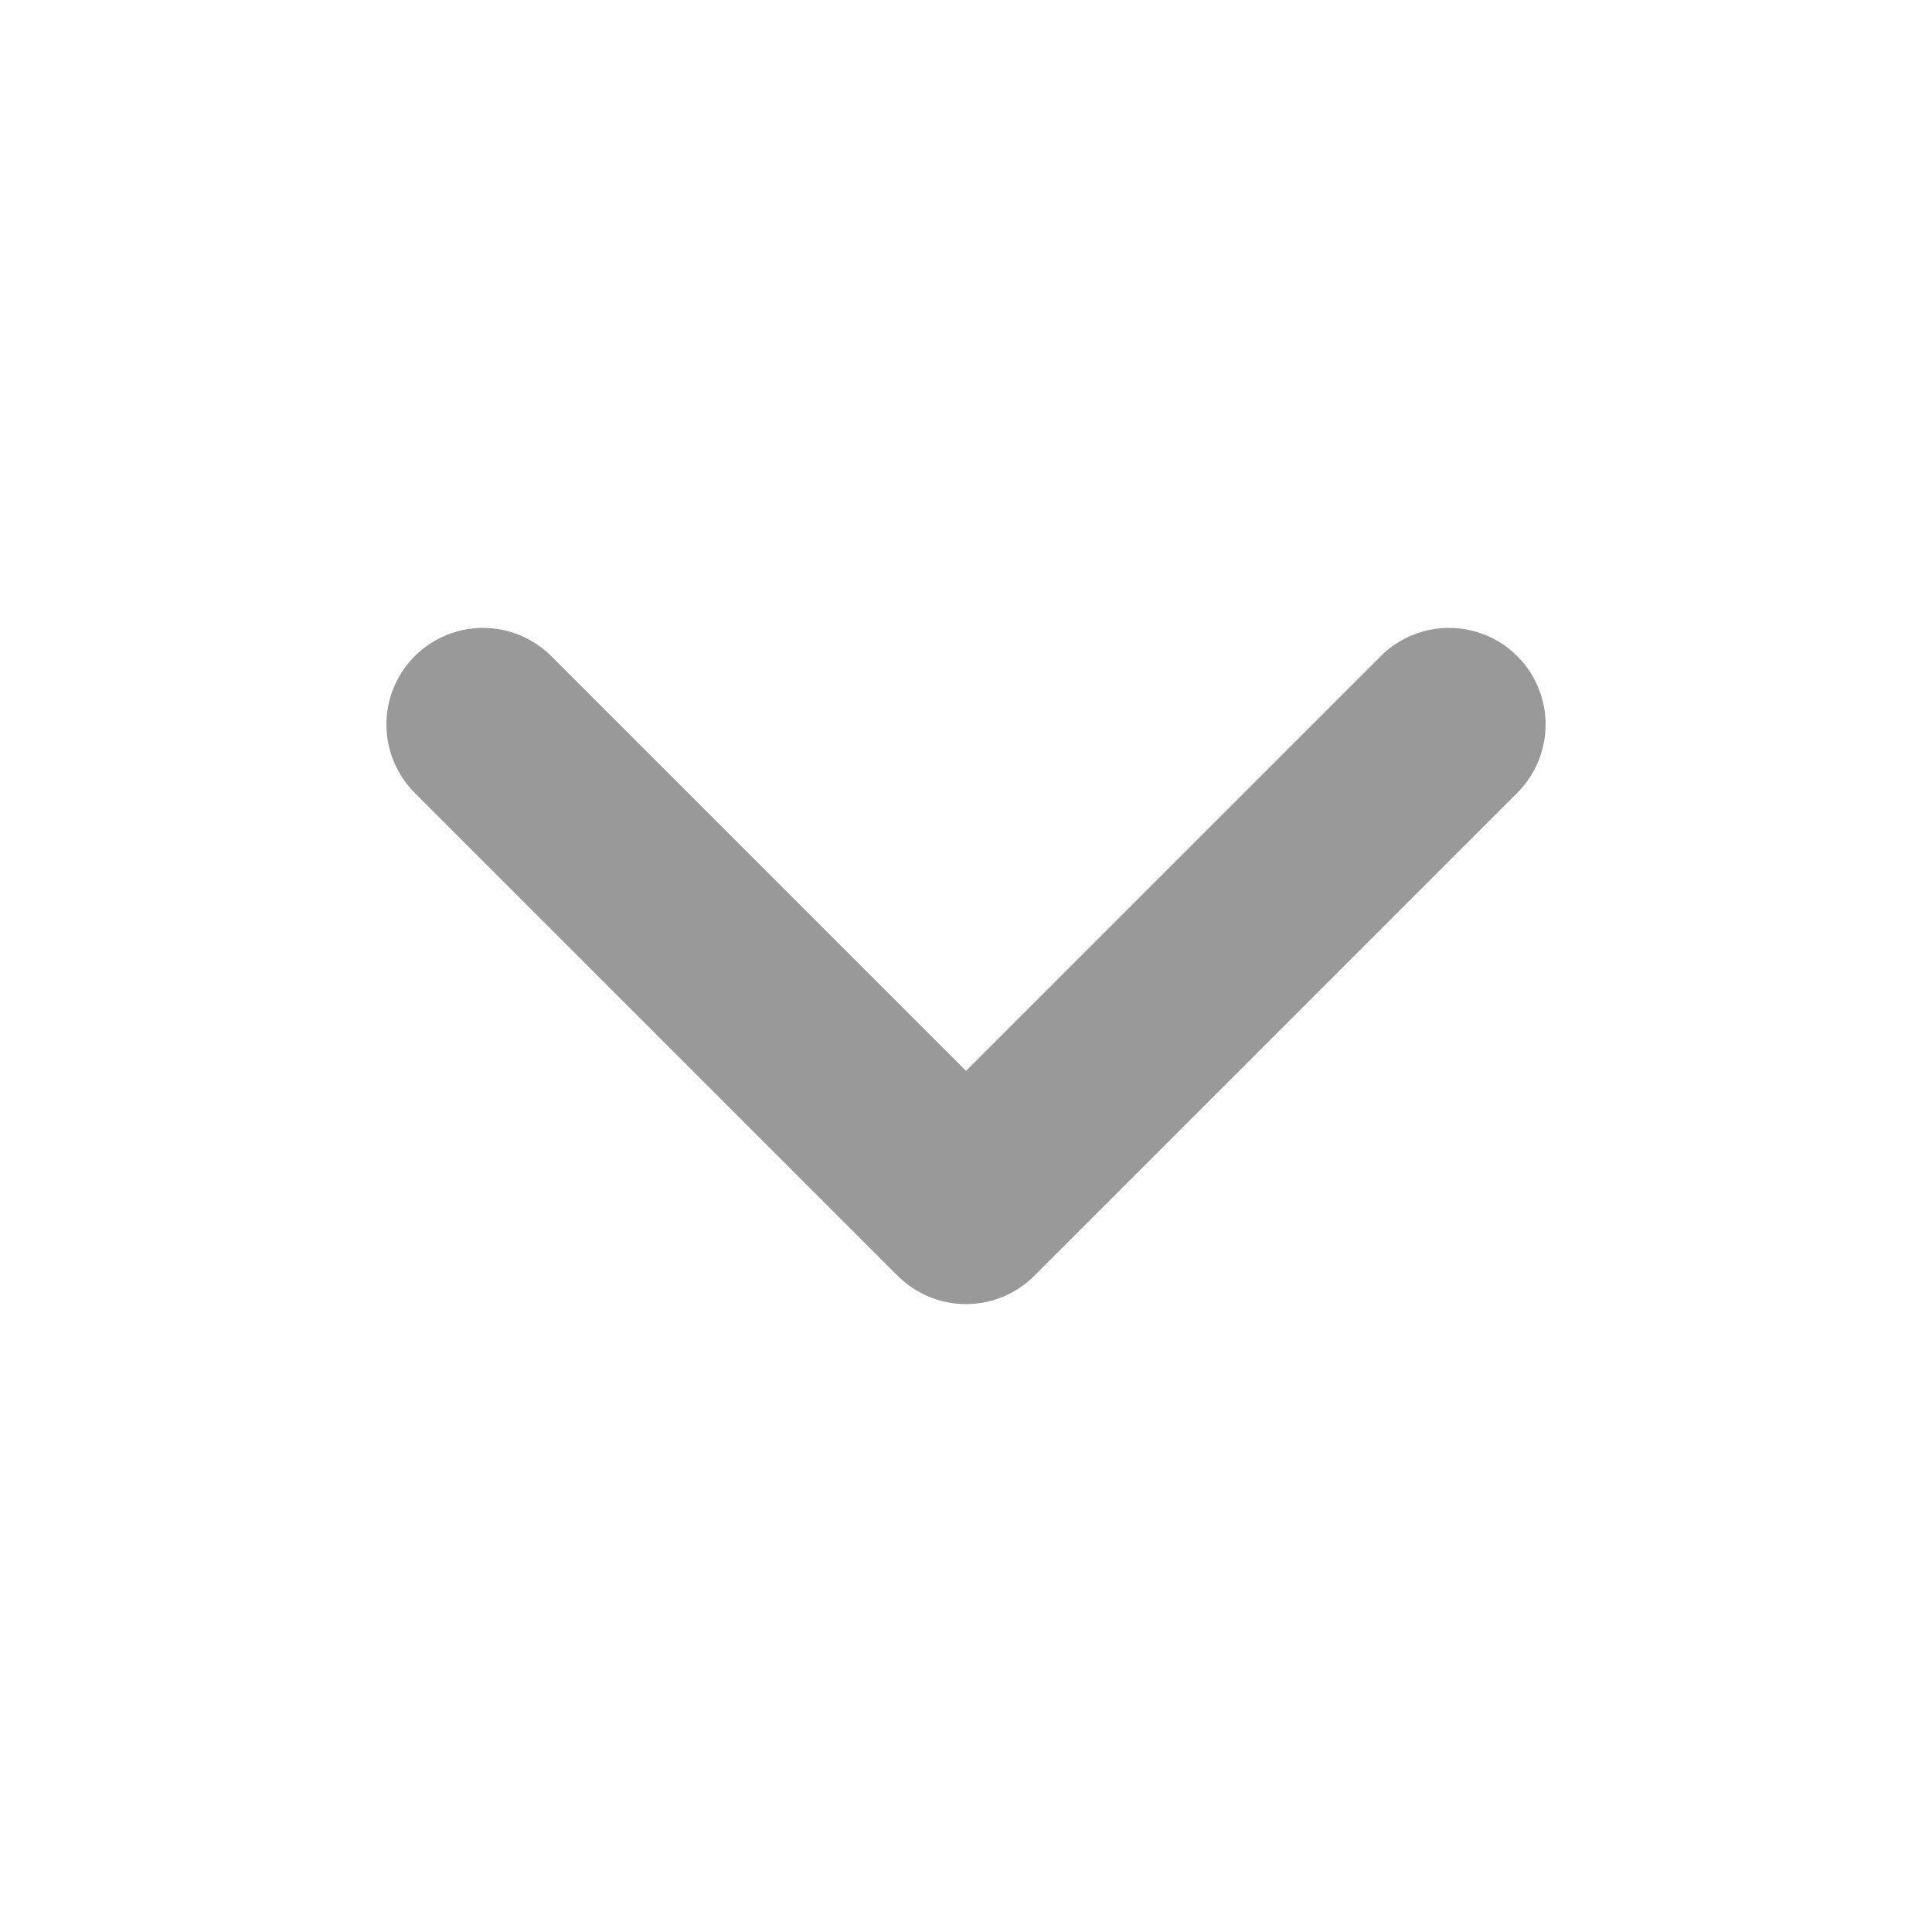
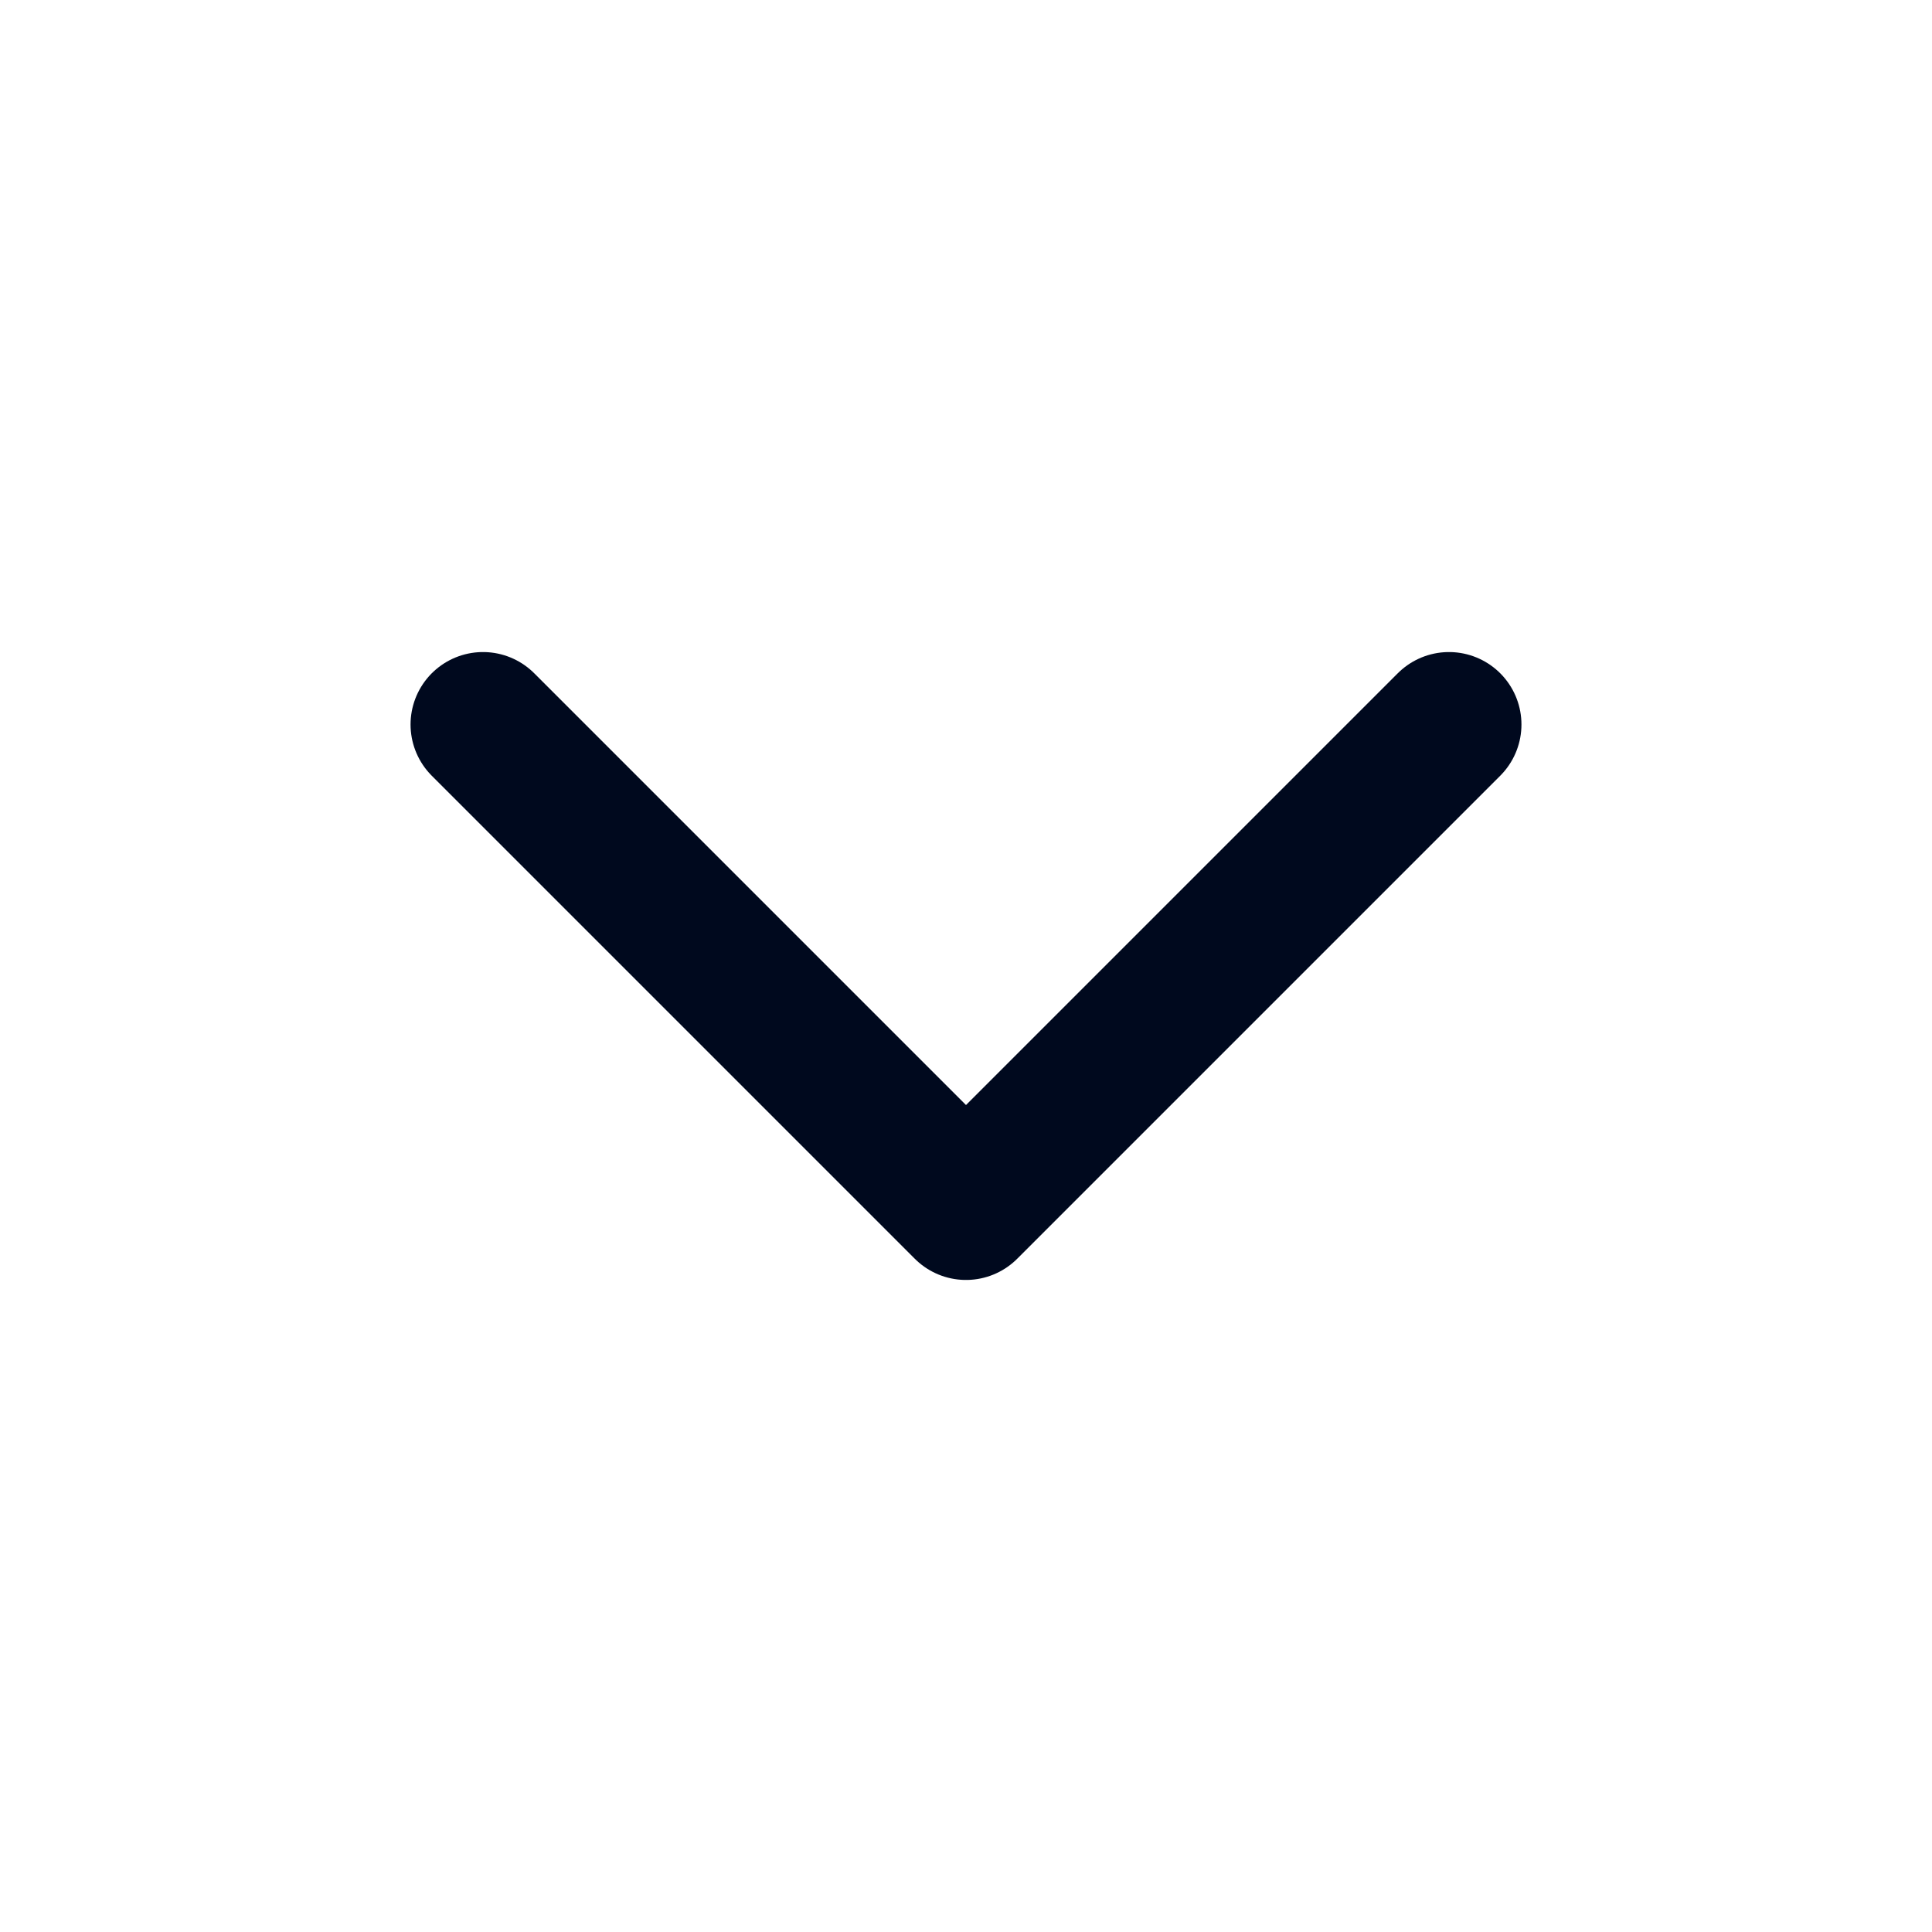
<svg xmlns="http://www.w3.org/2000/svg" width="20" height="20" viewBox="0 0 20 20" fill="none">
-   <path d="M5 7.5L10 12.5L15 7.5" stroke="#999999" stroke-width="2" stroke-linecap="round" stroke-linejoin="round" />
+   <path d="M5 7.5L10 12.5L15 7.5" stroke="#00091E" stroke-width="1.5" stroke-linecap="round" stroke-linejoin="round" />
</svg>
